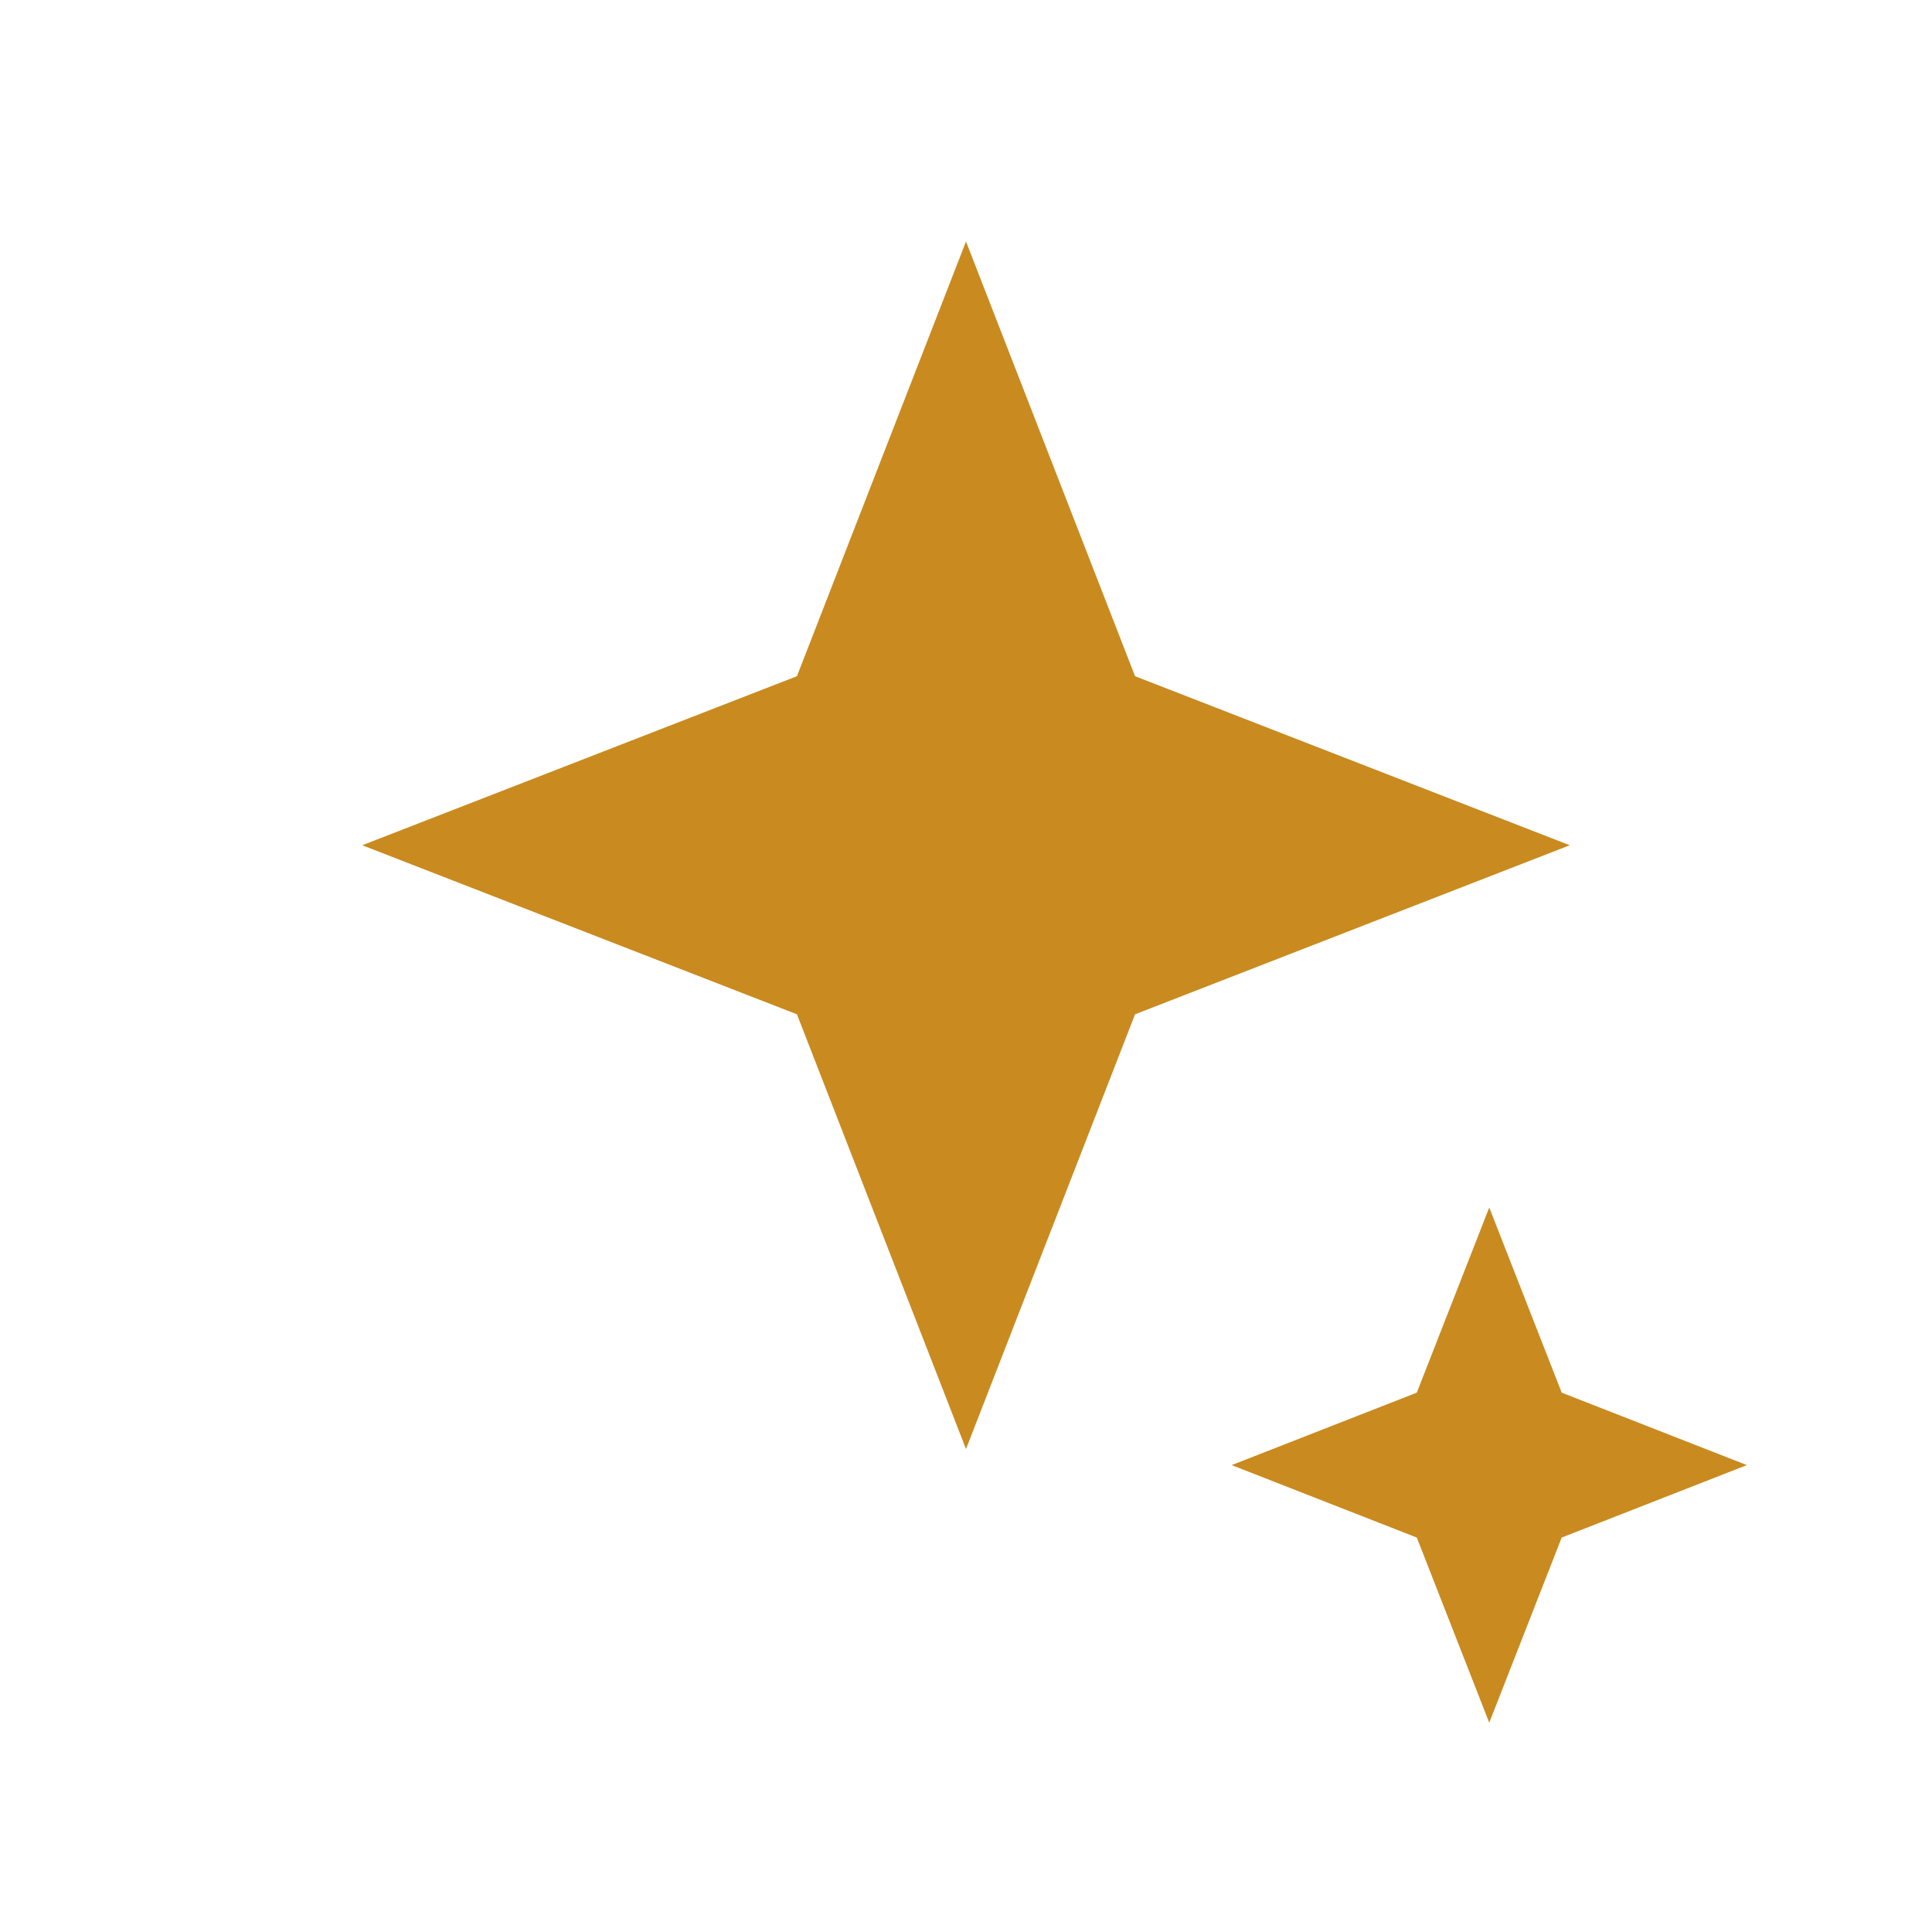
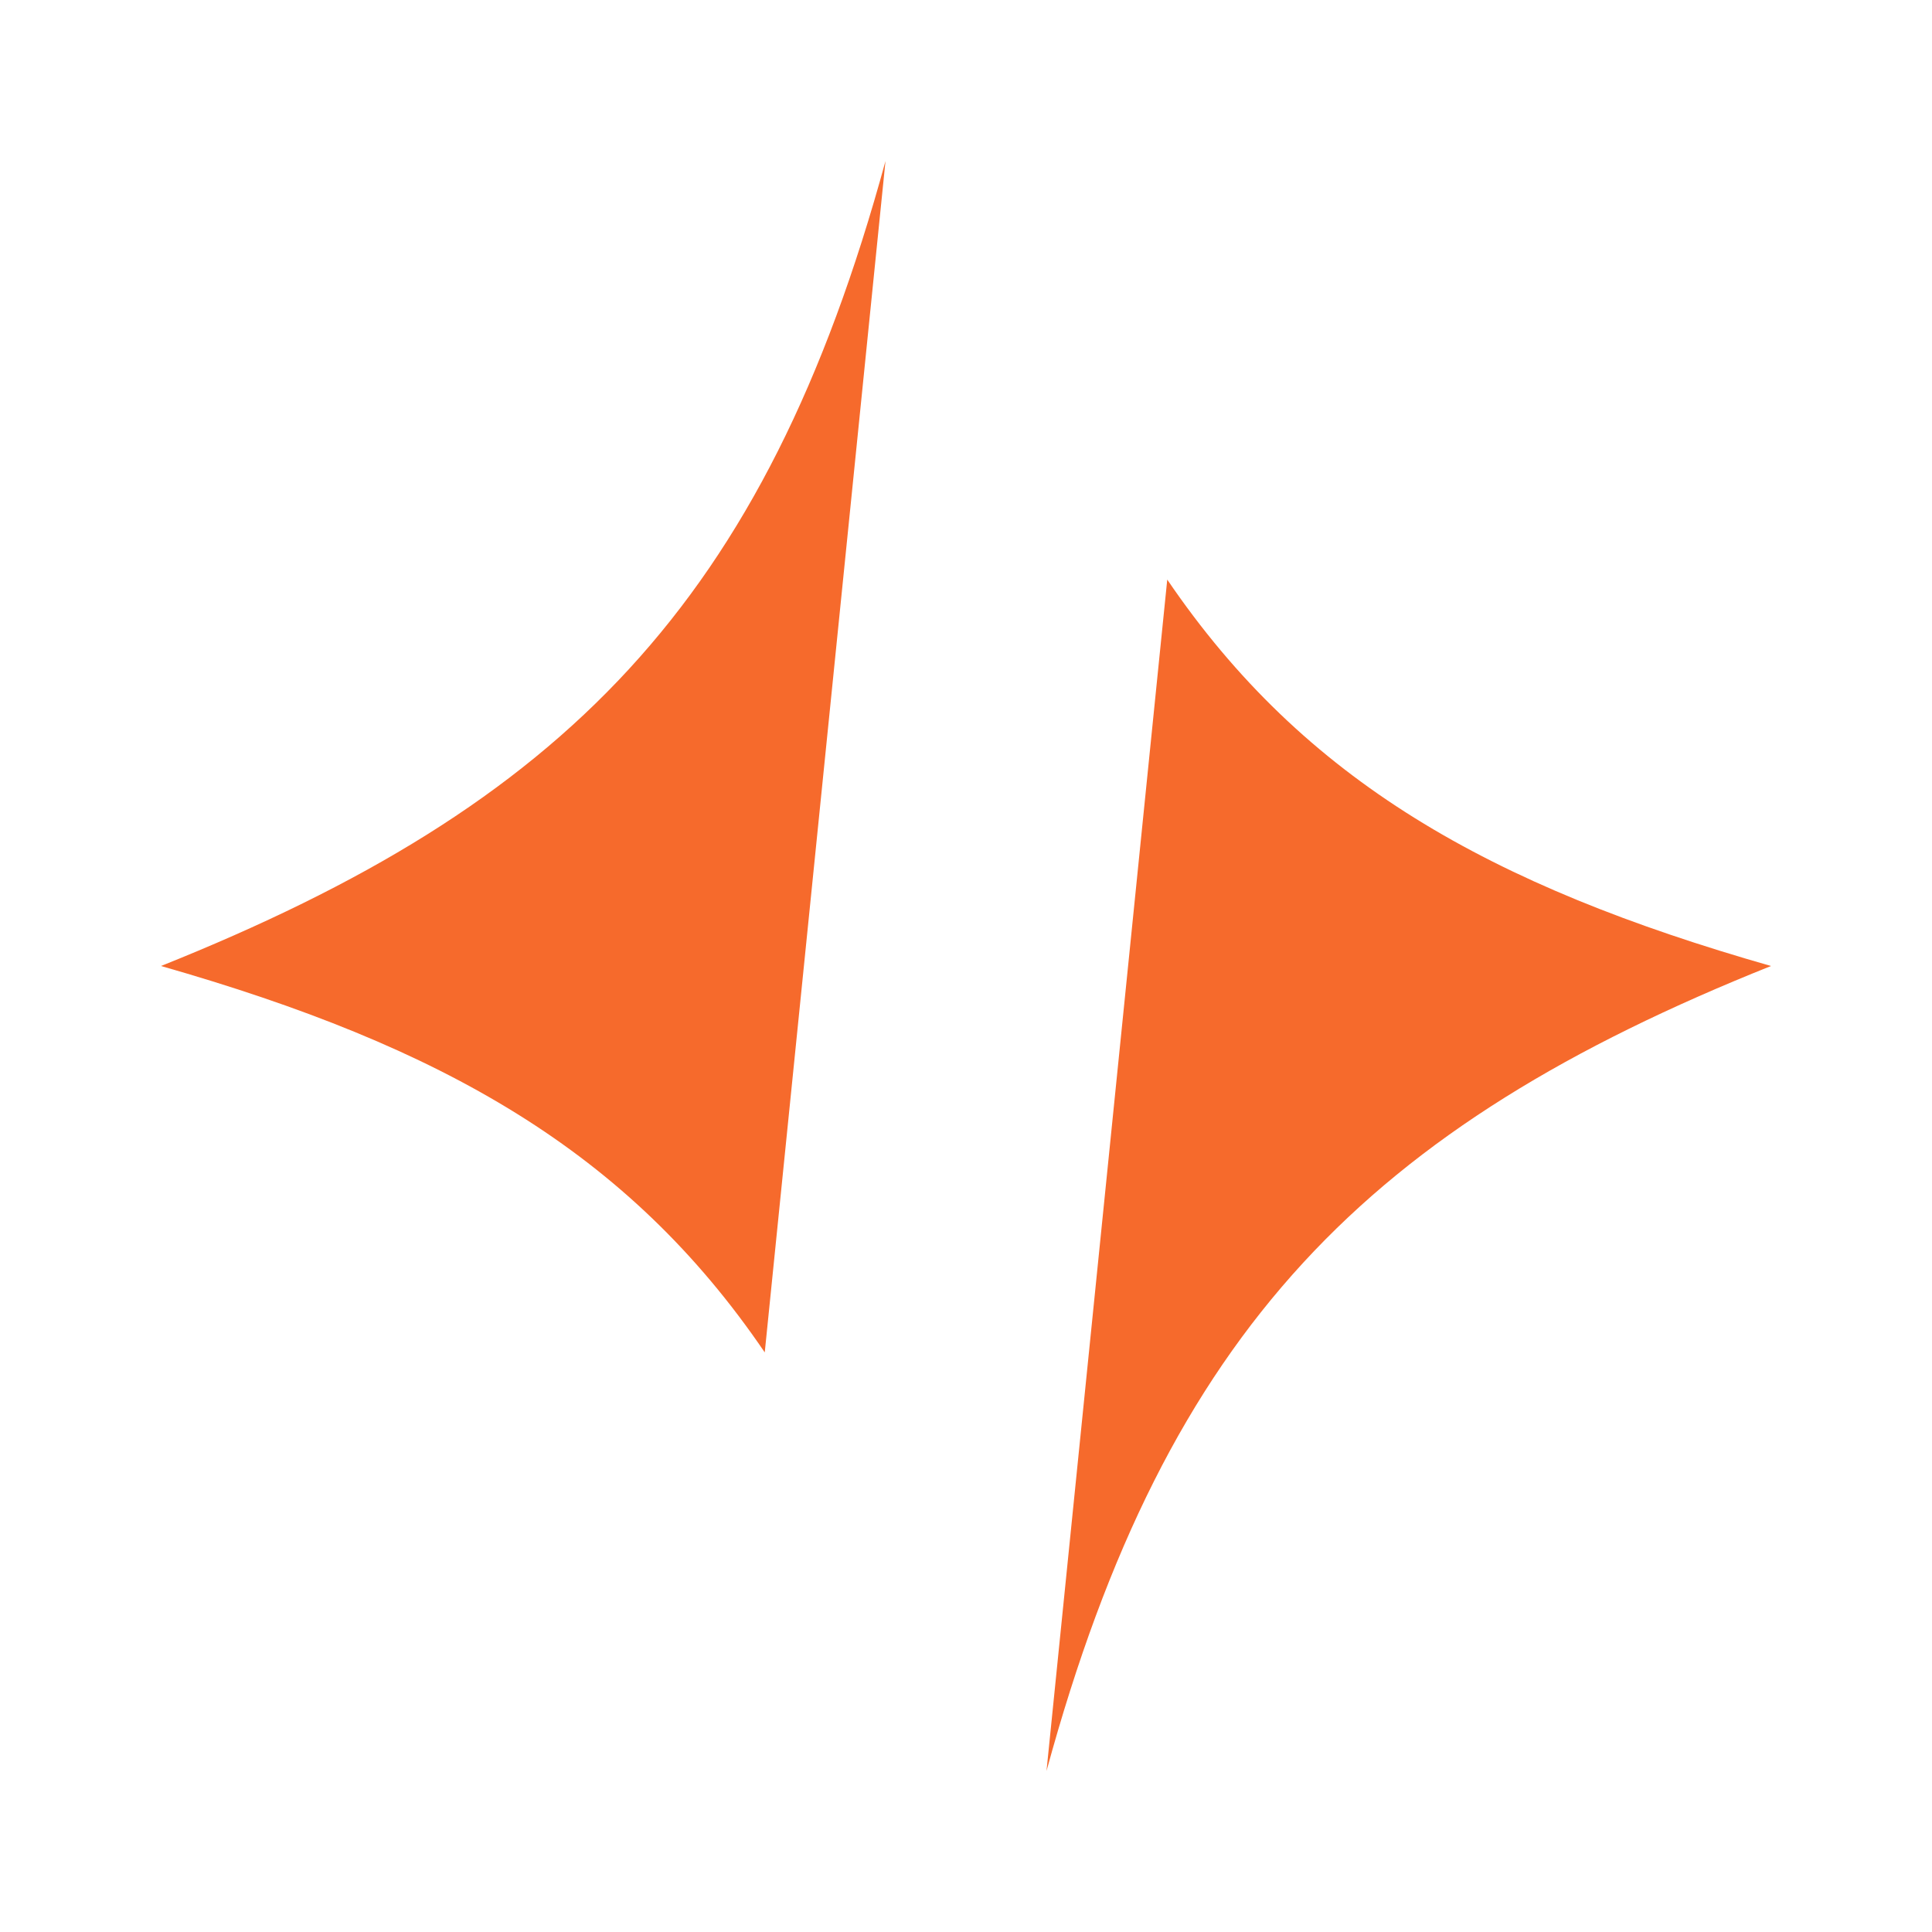
- <svg xmlns="http://www.w3.org/2000/svg" viewBox="0 0 24 24" fill="none">
-   <path d="M12 3l2.1 5.4L19.5 10.5 14.1 12.6 12 18l-2.1-5.4L4.5 10.5l5.4-2.1L12 3Z" fill="#c98a1f" />
-   <path d="M18.5 15l.9 2.3 2.3.9-2.3.9-.9 2.3-.9-2.3-2.3-.9 2.3-.9.9-2.3Z" fill="#c98a1f" />
+ <svg xmlns="http://www.w3.org/2000/svg" viewBox="0 0 24 24" fill="none" stroke-linecap="square" stroke-linejoin="miter">
+   <path d="M11 2c-1.5 5.5-4 8-9 10 3.5 1 5.8 2.3 7.5 4.8L11 2Zm2 20c1.5-5.5 4-8 9-10-3.5-1-5.8-2.3-7.5-4.8L13 22Z" fill="#F66A2C" />
</svg>
